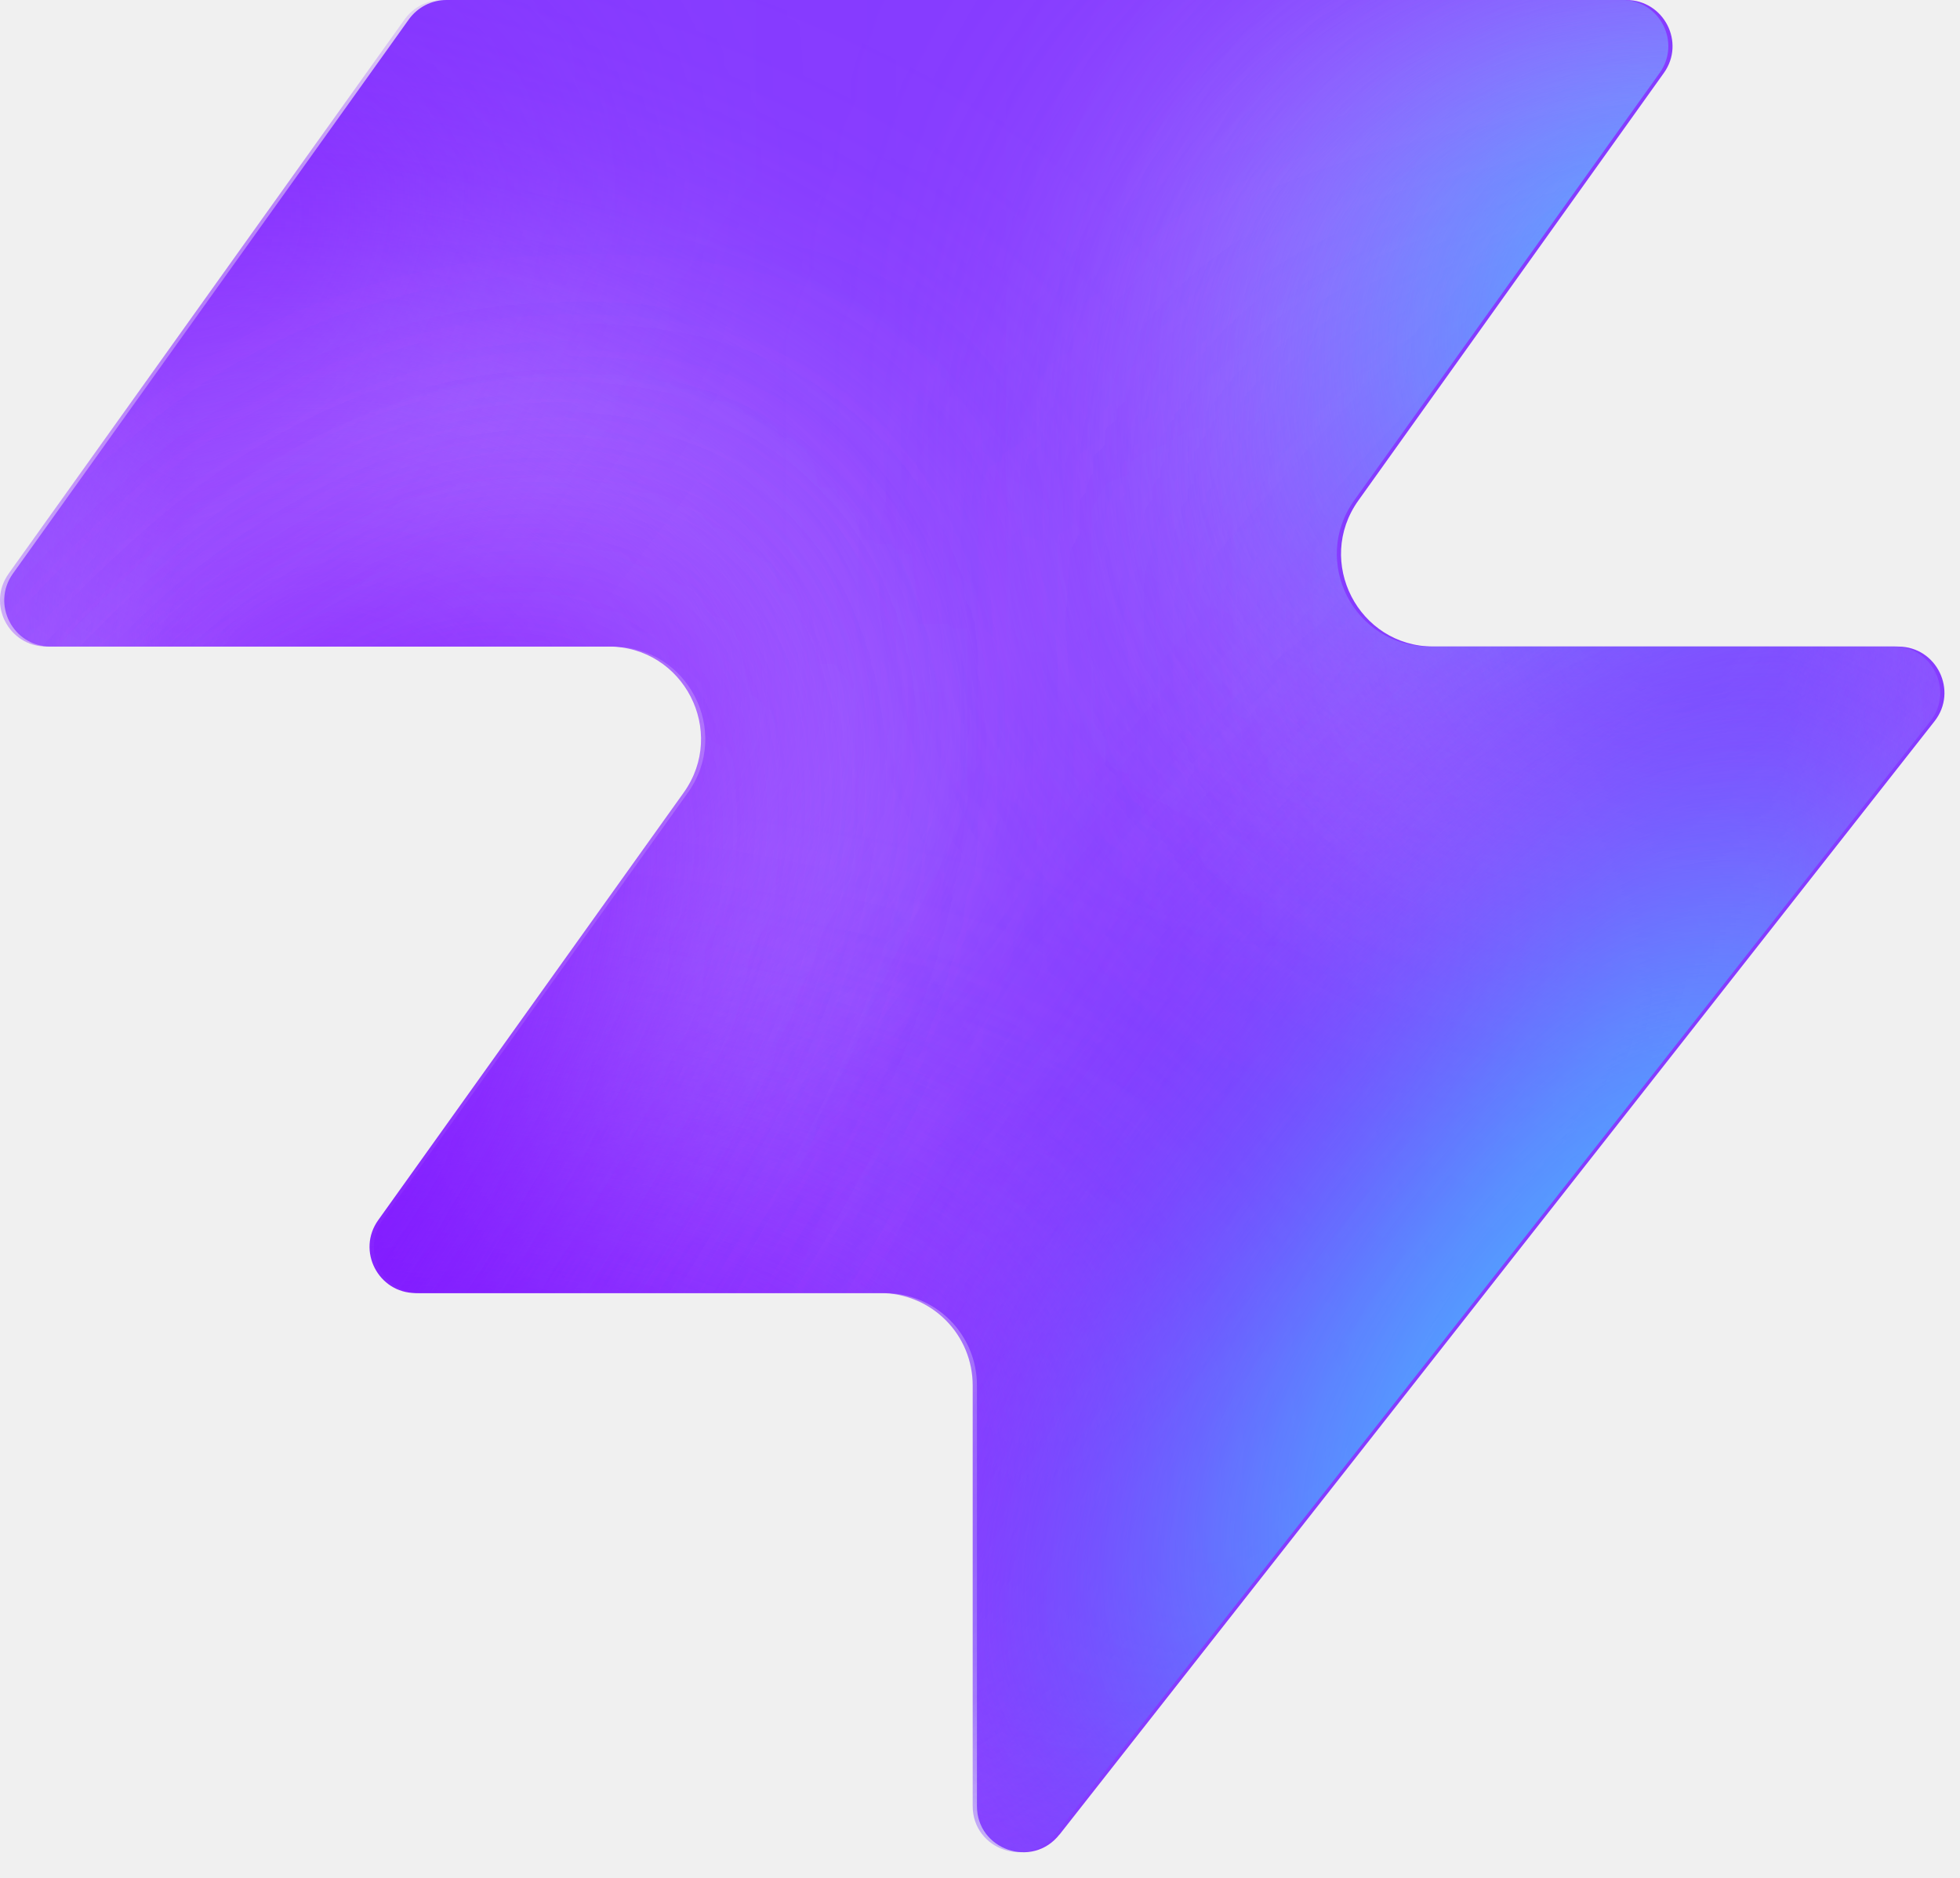
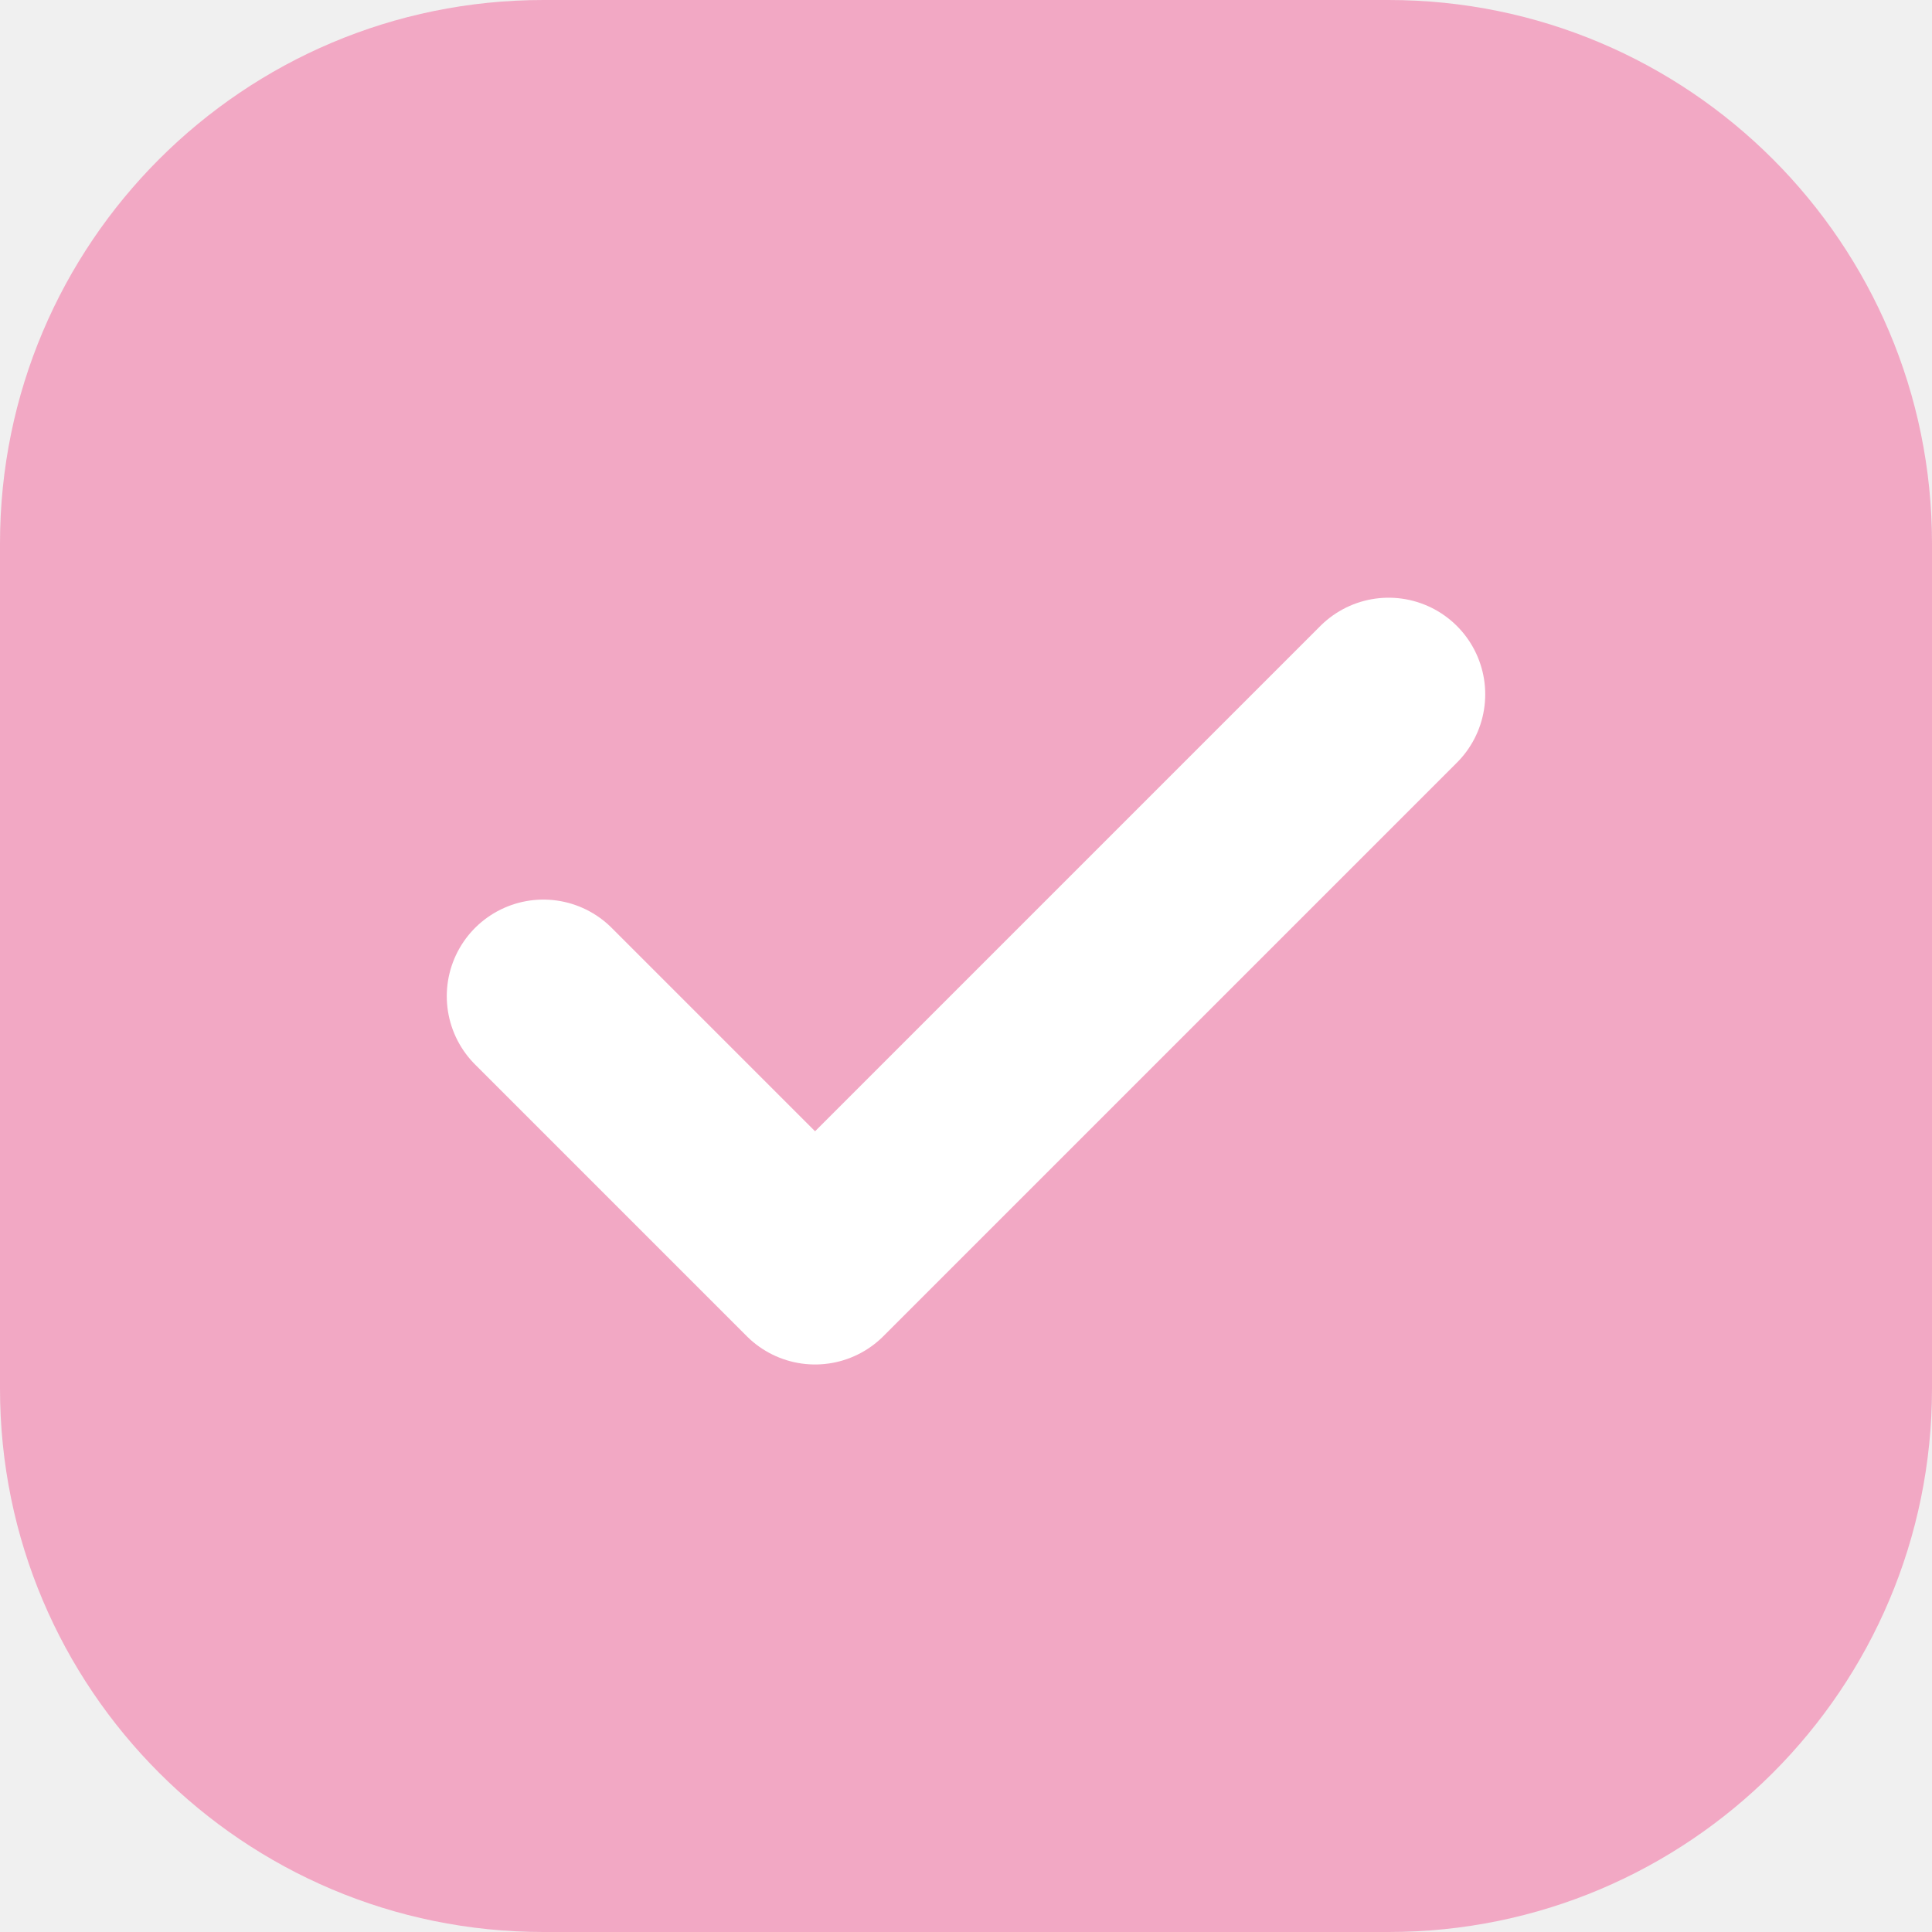
- <svg xmlns="http://www.w3.org/2000/svg" width="48" height="46" fill="none" viewBox="0 0 48 46">
-   <path fill="#863bff" d="M25.946 44.938c-.664.845-2.021.375-2.021-.698V33.937a2.26 2.26 0 0 0-2.262-2.262H10.287c-.92 0-1.456-1.04-.92-1.788l7.48-10.471c1.07-1.497 0-3.578-1.842-3.578H1.237c-.92 0-1.456-1.04-.92-1.788L10.013.474c.214-.297.556-.474.92-.474h28.894c.92 0 1.456 1.04.92 1.788l-7.48 10.471c-1.07 1.498 0 3.579 1.842 3.579h11.377c.943 0 1.473 1.088.89 1.83L25.947 44.94z" style="fill:#863bff;fill:color(display-p3 .525 .23 1);fill-opacity:1" />
-   <mask id="a" width="48" height="46" x="0" y="0" maskUnits="userSpaceOnUse" style="mask-type:alpha">
-     <path fill="#000" d="M25.842 44.938c-.664.844-2.021.375-2.021-.698V33.937a2.26 2.26 0 0 0-2.262-2.262H10.183c-.92 0-1.456-1.04-.92-1.788l7.48-10.471c1.07-1.498 0-3.579-1.842-3.579H1.133c-.92 0-1.456-1.04-.92-1.787L9.91.473c.214-.297.556-.474.92-.474h28.894c.92 0 1.456 1.04.92 1.788l-7.48 10.471c-1.07 1.498 0 3.578 1.842 3.578h11.377c.943 0 1.473 1.088.89 1.832L25.843 44.94z" style="fill:#000;fill-opacity:1" />
-   </mask>
-   <g mask="url(#a)">
-     <g filter="url(#b)">
-       <ellipse cx="5.508" cy="14.704" fill="#ede6ff" rx="5.508" ry="14.704" style="fill:#ede6ff;fill:color(display-p3 .927 .903 1);fill-opacity:1" transform="matrix(.00324 1 1 -.00324 -4.47 31.516)" />
-     </g>
-     <g filter="url(#c)">
-       <ellipse cx="10.399" cy="29.851" fill="#ede6ff" rx="10.399" ry="29.851" style="fill:#ede6ff;fill:color(display-p3 .927 .903 1);fill-opacity:1" transform="matrix(.00324 1 1 -.00324 -39.328 7.883)" />
-     </g>
-     <g filter="url(#d)">
-       <ellipse cx="5.508" cy="30.487" fill="#7e14ff" rx="5.508" ry="30.487" style="fill:#7e14ff;fill:color(display-p3 .492 .077 1);fill-opacity:1" transform="rotate(89.814 -25.913 -14.639)scale(1 -1)" />
-     </g>
-     <g filter="url(#e)">
-       <ellipse cx="5.508" cy="30.599" fill="#7e14ff" rx="5.508" ry="30.599" style="fill:#7e14ff;fill:color(display-p3 .492 .077 1);fill-opacity:1" transform="rotate(89.814 -32.644 -3.334)scale(1 -1)" />
-     </g>
-     <g filter="url(#f)">
-       <ellipse cx="5.508" cy="30.599" fill="#7e14ff" rx="5.508" ry="30.599" style="fill:#7e14ff;fill:color(display-p3 .492 .077 1);fill-opacity:1" transform="matrix(.00324 1 1 -.00324 -34.34 30.47)" />
-     </g>
-     <g filter="url(#g)">
-       <ellipse cx="14.072" cy="22.078" fill="#ede6ff" rx="14.072" ry="22.078" style="fill:#ede6ff;fill:color(display-p3 .927 .903 1);fill-opacity:1" transform="rotate(93.35 24.506 48.493)scale(-1 1)" />
-     </g>
-     <g filter="url(#h)">
-       <ellipse cx="3.47" cy="21.501" fill="#7e14ff" rx="3.47" ry="21.501" style="fill:#7e14ff;fill:color(display-p3 .492 .077 1);fill-opacity:1" transform="rotate(89.009 28.708 47.59)scale(-1 1)" />
-     </g>
-     <g filter="url(#i)">
-       <ellipse cx="3.47" cy="21.501" fill="#7e14ff" rx="3.47" ry="21.501" style="fill:#7e14ff;fill:color(display-p3 .492 .077 1);fill-opacity:1" transform="rotate(89.009 28.708 47.59)scale(-1 1)" />
-     </g>
-     <g filter="url(#j)">
-       <ellipse cx=".387" cy="8.972" fill="#7e14ff" rx="4.407" ry="29.108" style="fill:#7e14ff;fill:color(display-p3 .492 .077 1);fill-opacity:1" transform="rotate(39.51 .387 8.972)" />
-     </g>
-     <g filter="url(#k)">
-       <ellipse cx="47.523" cy="-6.092" fill="#7e14ff" rx="4.407" ry="29.108" style="fill:#7e14ff;fill:color(display-p3 .492 .077 1);fill-opacity:1" transform="rotate(37.892 47.523 -6.092)" />
-     </g>
-     <g filter="url(#l)">
-       <ellipse cx="41.412" cy="6.333" fill="#47bfff" rx="5.971" ry="9.665" style="fill:#47bfff;fill:color(display-p3 .28 .748 1);fill-opacity:1" transform="rotate(37.892 41.412 6.333)" />
-     </g>
-     <g filter="url(#m)">
-       <ellipse cx="-1.879" cy="38.332" fill="#7e14ff" rx="4.407" ry="29.108" style="fill:#7e14ff;fill:color(display-p3 .492 .077 1);fill-opacity:1" transform="rotate(37.892 -1.88 38.332)" />
-     </g>
-     <g filter="url(#n)">
-       <ellipse cx="-1.879" cy="38.332" fill="#7e14ff" rx="4.407" ry="29.108" style="fill:#7e14ff;fill:color(display-p3 .492 .077 1);fill-opacity:1" transform="rotate(37.892 -1.88 38.332)" />
-     </g>
-     <g filter="url(#o)">
-       <ellipse cx="35.651" cy="29.907" fill="#7e14ff" rx="4.407" ry="29.108" style="fill:#7e14ff;fill:color(display-p3 .492 .077 1);fill-opacity:1" transform="rotate(37.892 35.651 29.907)" />
-     </g>
-     <g filter="url(#p)">
-       <ellipse cx="38.418" cy="32.4" fill="#47bfff" rx="5.971" ry="15.297" style="fill:#47bfff;fill:color(display-p3 .28 .748 1);fill-opacity:1" transform="rotate(37.892 38.418 32.4)" />
-     </g>
-   </g>
-   <defs>
-     <filter id="b" width="60.045" height="41.654" x="-19.77" y="16.149" color-interpolation-filters="sRGB" filterUnits="userSpaceOnUse">
-       <feFlood flood-opacity="0" result="BackgroundImageFix" />
-       <feBlend in="SourceGraphic" in2="BackgroundImageFix" result="shape" />
-       <feGaussianBlur result="effect1_foregroundBlur_2002_17158" stdDeviation="7.659" />
-     </filter>
-     <filter id="c" width="90.34" height="51.437" x="-54.613" y="-7.533" color-interpolation-filters="sRGB" filterUnits="userSpaceOnUse">
-       <feFlood flood-opacity="0" result="BackgroundImageFix" />
-       <feBlend in="SourceGraphic" in2="BackgroundImageFix" result="shape" />
-       <feGaussianBlur result="effect1_foregroundBlur_2002_17158" stdDeviation="7.659" />
-     </filter>
-     <filter id="d" width="79.355" height="29.4" x="-49.64" y="2.03" color-interpolation-filters="sRGB" filterUnits="userSpaceOnUse">
-       <feFlood flood-opacity="0" result="BackgroundImageFix" />
-       <feBlend in="SourceGraphic" in2="BackgroundImageFix" result="shape" />
-       <feGaussianBlur result="effect1_foregroundBlur_2002_17158" stdDeviation="4.596" />
-     </filter>
-     <filter id="e" width="79.579" height="29.4" x="-45.045" y="20.029" color-interpolation-filters="sRGB" filterUnits="userSpaceOnUse">
-       <feFlood flood-opacity="0" result="BackgroundImageFix" />
-       <feBlend in="SourceGraphic" in2="BackgroundImageFix" result="shape" />
-       <feGaussianBlur result="effect1_foregroundBlur_2002_17158" stdDeviation="4.596" />
-     </filter>
-     <filter id="f" width="79.579" height="29.4" x="-43.513" y="21.178" color-interpolation-filters="sRGB" filterUnits="userSpaceOnUse">
-       <feFlood flood-opacity="0" result="BackgroundImageFix" />
-       <feBlend in="SourceGraphic" in2="BackgroundImageFix" result="shape" />
-       <feGaussianBlur result="effect1_foregroundBlur_2002_17158" stdDeviation="4.596" />
-     </filter>
-     <filter id="g" width="74.749" height="58.852" x="15.756" y="-17.901" color-interpolation-filters="sRGB" filterUnits="userSpaceOnUse">
-       <feFlood flood-opacity="0" result="BackgroundImageFix" />
-       <feBlend in="SourceGraphic" in2="BackgroundImageFix" result="shape" />
-       <feGaussianBlur result="effect1_foregroundBlur_2002_17158" stdDeviation="7.659" />
-     </filter>
-     <filter id="h" width="61.377" height="25.362" x="23.548" y="2.284" color-interpolation-filters="sRGB" filterUnits="userSpaceOnUse">
-       <feFlood flood-opacity="0" result="BackgroundImageFix" />
-       <feBlend in="SourceGraphic" in2="BackgroundImageFix" result="shape" />
-       <feGaussianBlur result="effect1_foregroundBlur_2002_17158" stdDeviation="4.596" />
-     </filter>
-     <filter id="i" width="61.377" height="25.362" x="23.548" y="2.284" color-interpolation-filters="sRGB" filterUnits="userSpaceOnUse">
-       <feFlood flood-opacity="0" result="BackgroundImageFix" />
-       <feBlend in="SourceGraphic" in2="BackgroundImageFix" result="shape" />
-       <feGaussianBlur result="effect1_foregroundBlur_2002_17158" stdDeviation="4.596" />
-     </filter>
-     <filter id="j" width="56.045" height="63.649" x="-27.636" y="-22.853" color-interpolation-filters="sRGB" filterUnits="userSpaceOnUse">
-       <feFlood flood-opacity="0" result="BackgroundImageFix" />
-       <feBlend in="SourceGraphic" in2="BackgroundImageFix" result="shape" />
-       <feGaussianBlur result="effect1_foregroundBlur_2002_17158" stdDeviation="4.596" />
-     </filter>
-     <filter id="k" width="54.814" height="64.646" x="20.116" y="-38.415" color-interpolation-filters="sRGB" filterUnits="userSpaceOnUse">
-       <feFlood flood-opacity="0" result="BackgroundImageFix" />
-       <feBlend in="SourceGraphic" in2="BackgroundImageFix" result="shape" />
-       <feGaussianBlur result="effect1_foregroundBlur_2002_17158" stdDeviation="4.596" />
-     </filter>
-     <filter id="l" width="33.541" height="35.313" x="24.641" y="-11.323" color-interpolation-filters="sRGB" filterUnits="userSpaceOnUse">
-       <feFlood flood-opacity="0" result="BackgroundImageFix" />
-       <feBlend in="SourceGraphic" in2="BackgroundImageFix" result="shape" />
-       <feGaussianBlur result="effect1_foregroundBlur_2002_17158" stdDeviation="4.596" />
-     </filter>
-     <filter id="m" width="54.814" height="64.646" x="-29.286" y="6.009" color-interpolation-filters="sRGB" filterUnits="userSpaceOnUse">
-       <feFlood flood-opacity="0" result="BackgroundImageFix" />
-       <feBlend in="SourceGraphic" in2="BackgroundImageFix" result="shape" />
-       <feGaussianBlur result="effect1_foregroundBlur_2002_17158" stdDeviation="4.596" />
-     </filter>
-     <filter id="n" width="54.814" height="64.646" x="-29.286" y="6.009" color-interpolation-filters="sRGB" filterUnits="userSpaceOnUse">
-       <feFlood flood-opacity="0" result="BackgroundImageFix" />
-       <feBlend in="SourceGraphic" in2="BackgroundImageFix" result="shape" />
-       <feGaussianBlur result="effect1_foregroundBlur_2002_17158" stdDeviation="4.596" />
-     </filter>
-     <filter id="o" width="54.814" height="64.646" x="8.244" y="-2.416" color-interpolation-filters="sRGB" filterUnits="userSpaceOnUse">
-       <feFlood flood-opacity="0" result="BackgroundImageFix" />
-       <feBlend in="SourceGraphic" in2="BackgroundImageFix" result="shape" />
-       <feGaussianBlur result="effect1_foregroundBlur_2002_17158" stdDeviation="4.596" />
-     </filter>
-     <filter id="p" width="39.409" height="43.623" x="18.713" y="10.588" color-interpolation-filters="sRGB" filterUnits="userSpaceOnUse">
-       <feFlood flood-opacity="0" result="BackgroundImageFix" />
-       <feBlend in="SourceGraphic" in2="BackgroundImageFix" result="shape" />
-       <feGaussianBlur result="effect1_foregroundBlur_2002_17158" stdDeviation="4.596" />
-     </filter>
-   </defs>
+ <svg xmlns="http://www.w3.org/2000/svg" viewBox="0 0 32 32">
+   <rect width="32" height="32" rx="9" fill="#F2A8C4" />
+   <path d="M9 16.5l4.5 4.5L23 11.5" fill="none" stroke="#fff" stroke-width="3.2" stroke-linecap="round" stroke-linejoin="round" />
</svg>
